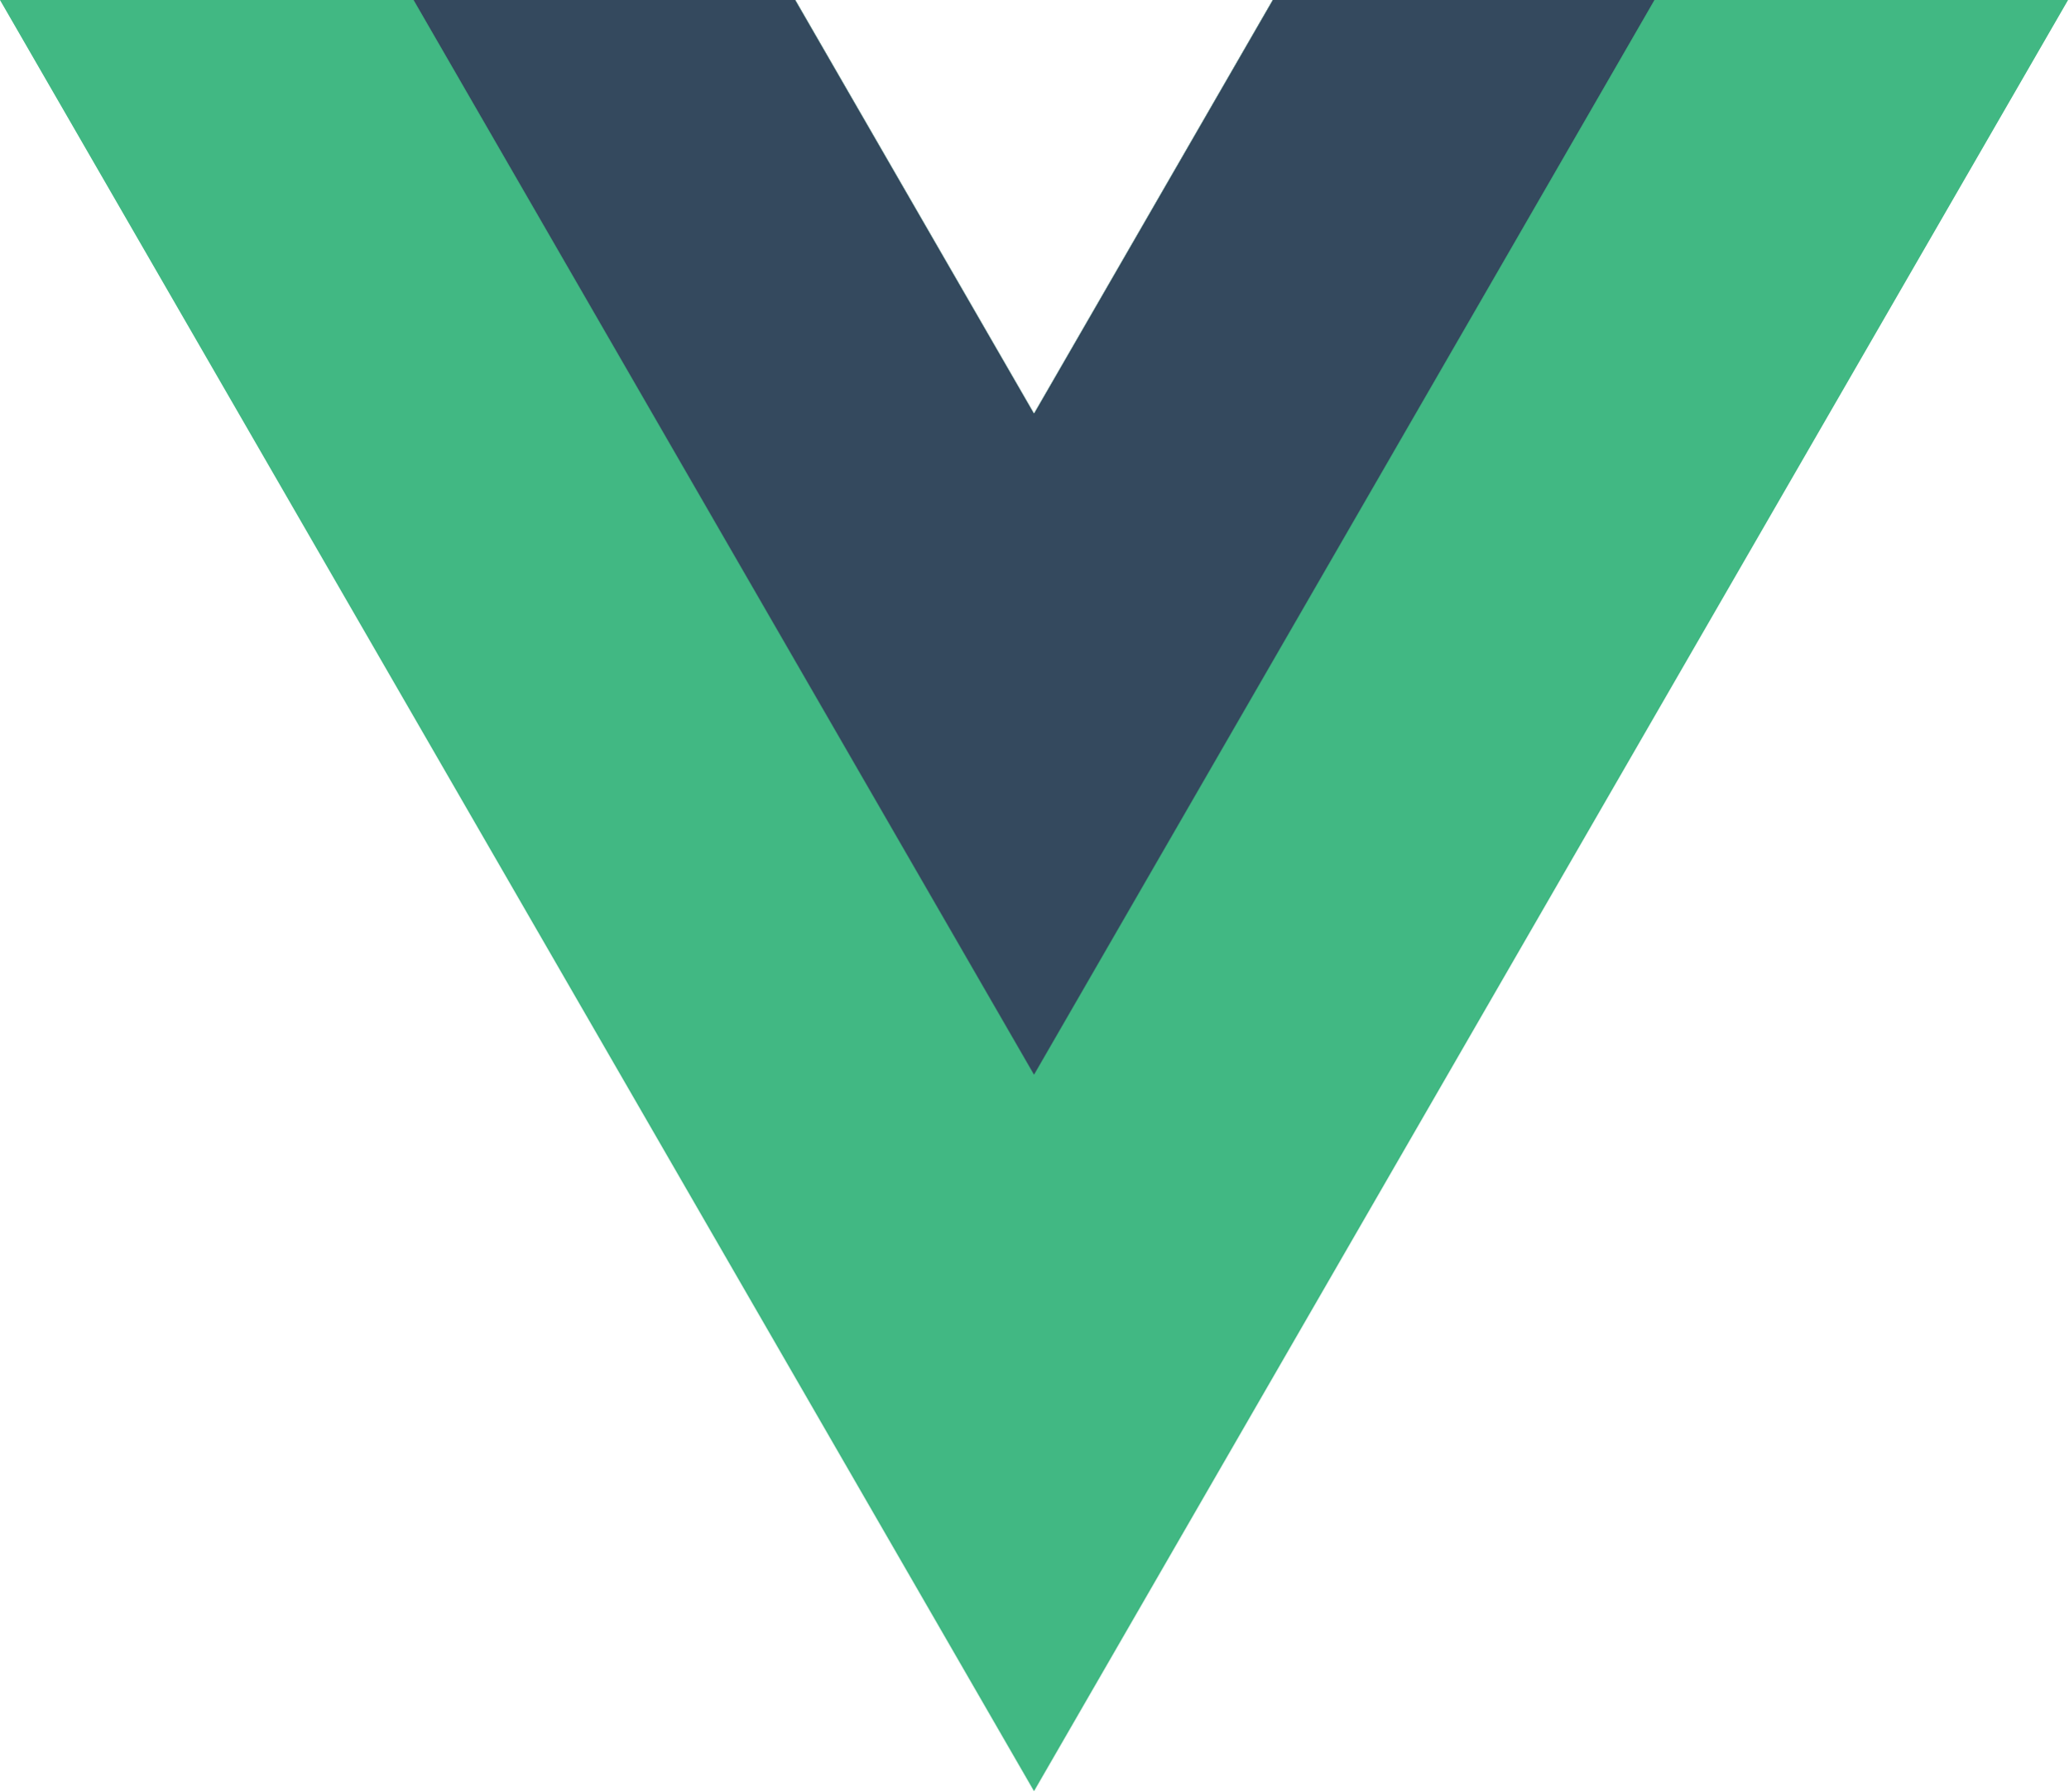
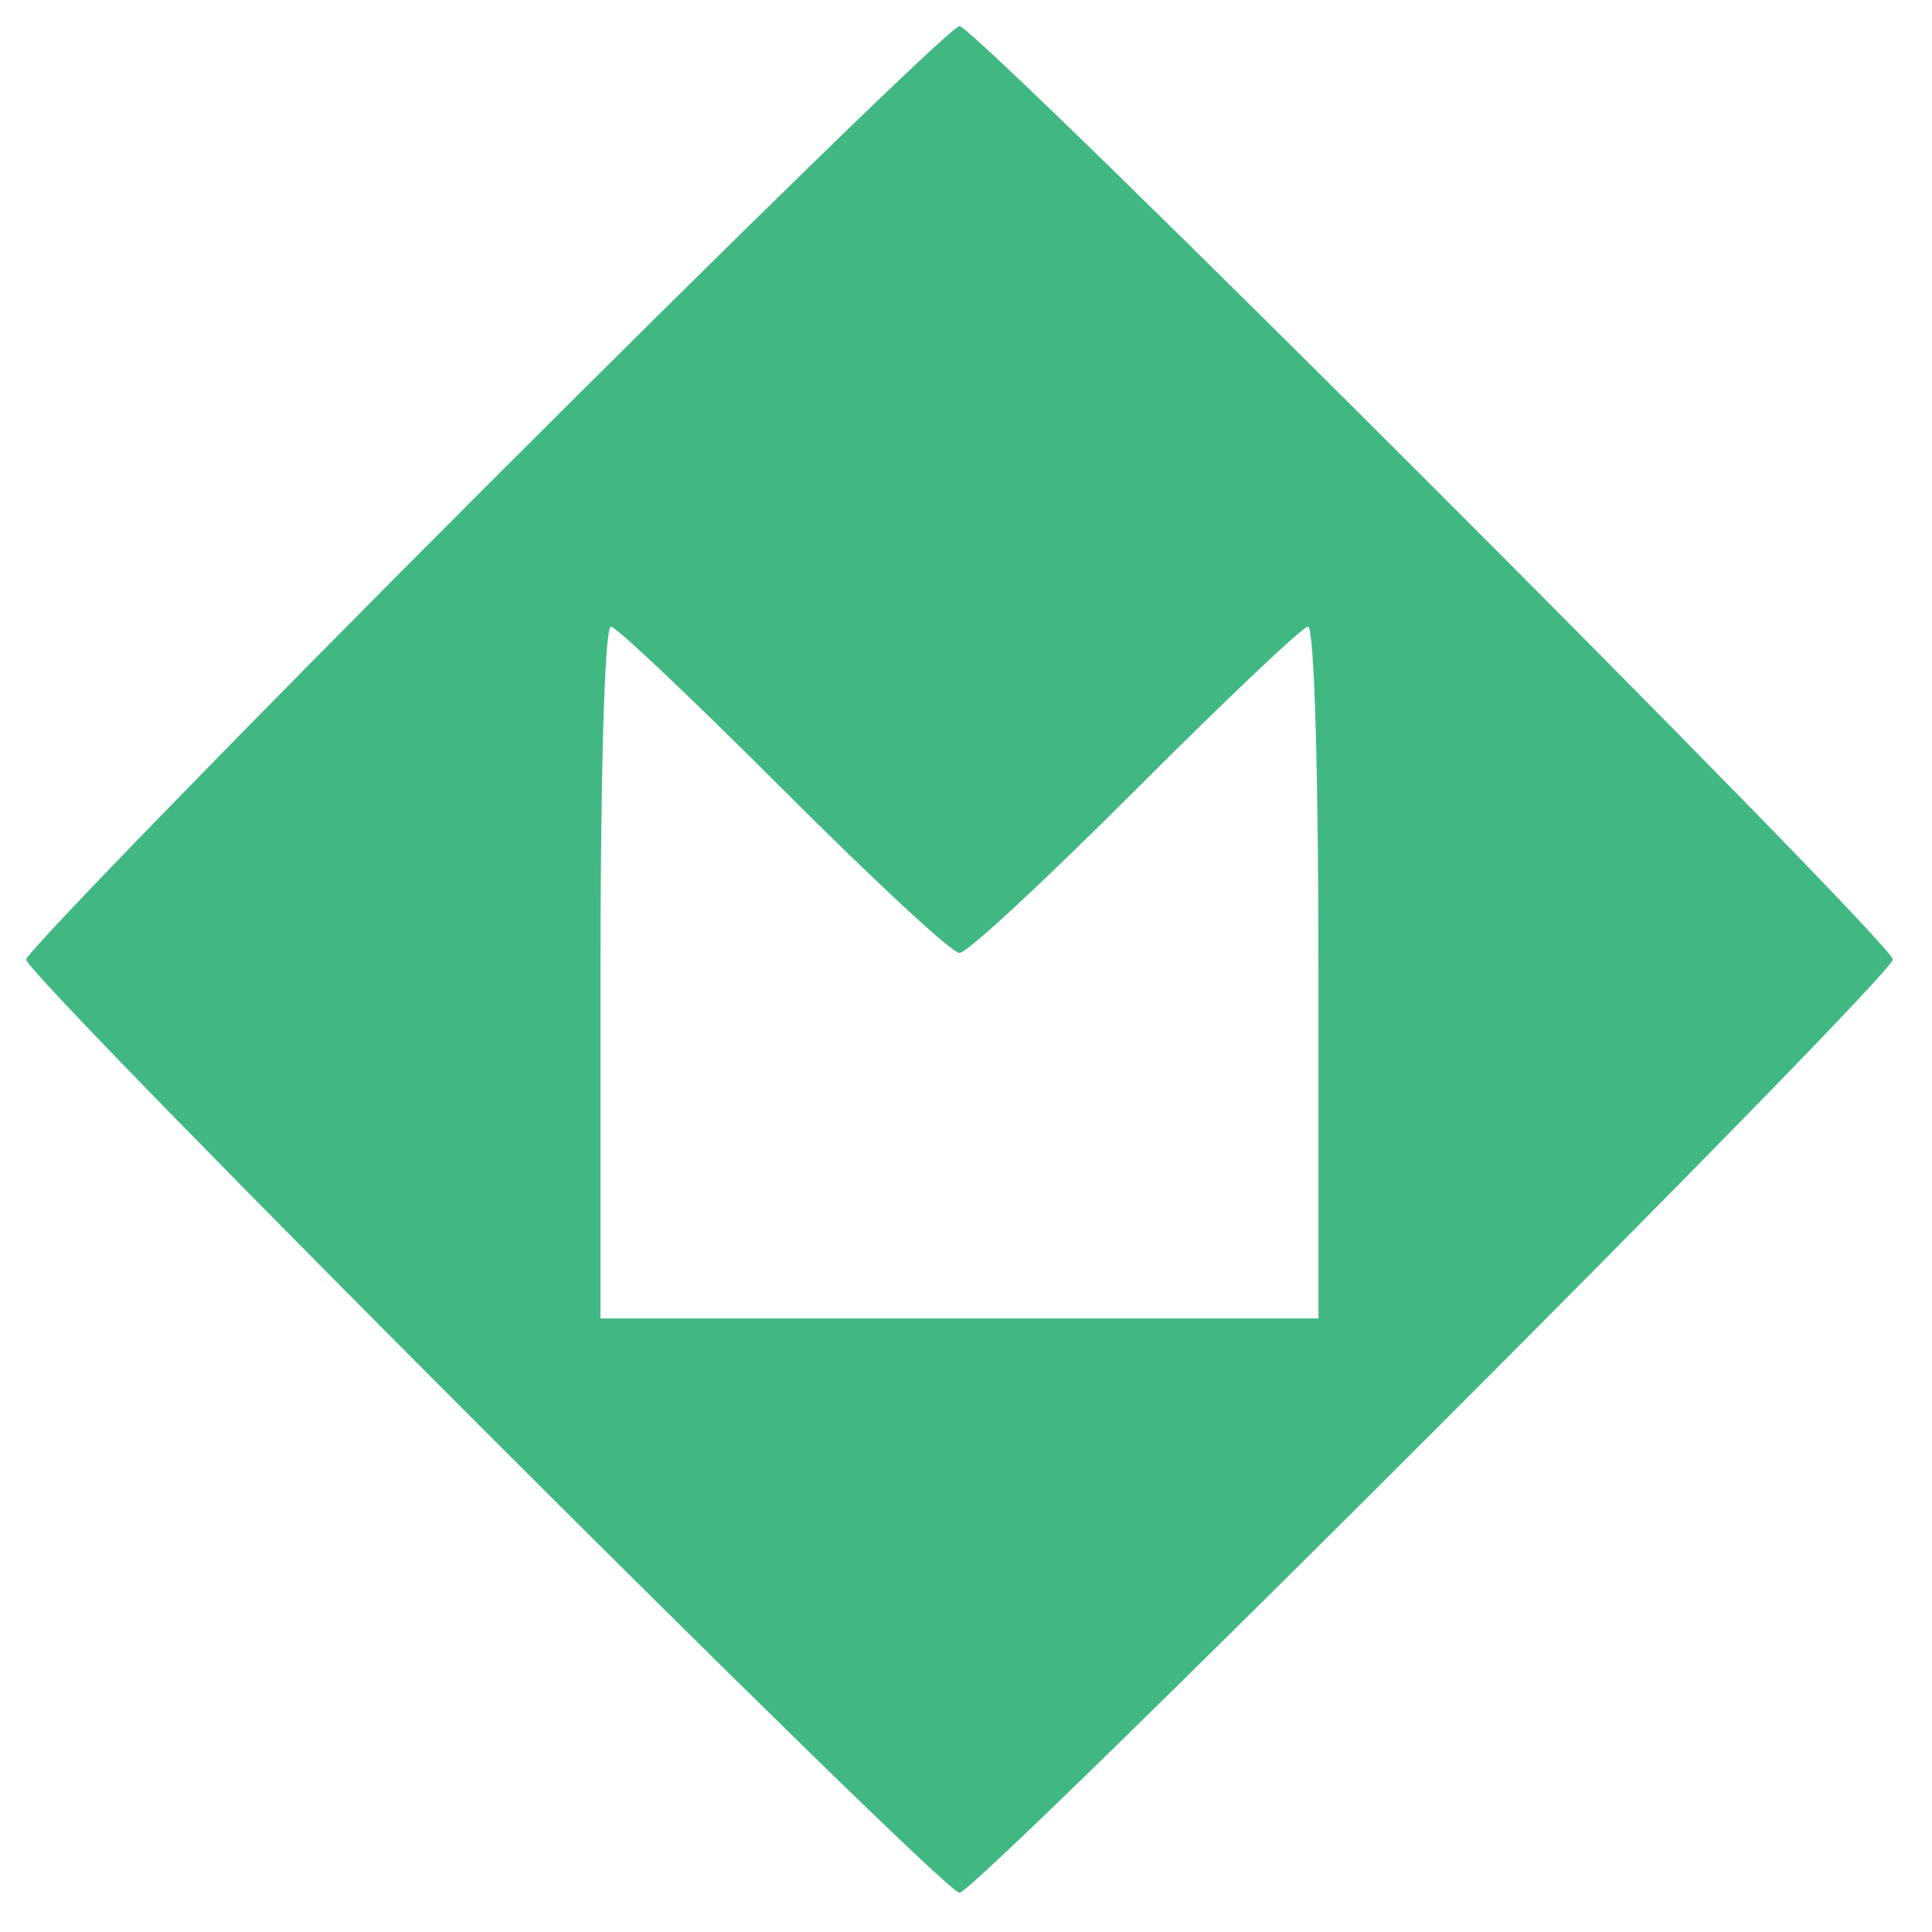
- <svg xmlns="http://www.w3.org/2000/svg" viewBox="0 0 261.76 226.69">
-   <path d="M161.096.001l-30.225 52.351L100.647.001H-.005l130.877 226.688L261.749.001z" fill="#41b883" />
-   <path d="M161.096.001l-30.225 52.351L100.647.001H52.346l78.526 136.01L209.398.001z" fill="#34495e" />
+ <svg xmlns="http://www.w3.org/2000/svg" version="1.0" viewBox="0 0 148 148">
+   <g transform="translate(0,148) scale(0.1,-0.1)" stroke="none">
+     <path d="M372 1107 c-193 -193 -352 -357 -352 -362 0 -13 702 -715 715 -715 13 0 715 702 715 715 0 13 -702 715 -715 715 -6 0 -169 -159 -363 -353z m228 -232 c69 -69 129 -125 135 -125 6 0 66 56 135 125 69 69 128 125 132 125 5 0 8 -119 8 -265 l0 -265 -275 0 -275 0 0 265 c0 146 3 265 8 265 4 0 63 -56 132 -125z" fill="#41b883" />
+   </g>
</svg>
